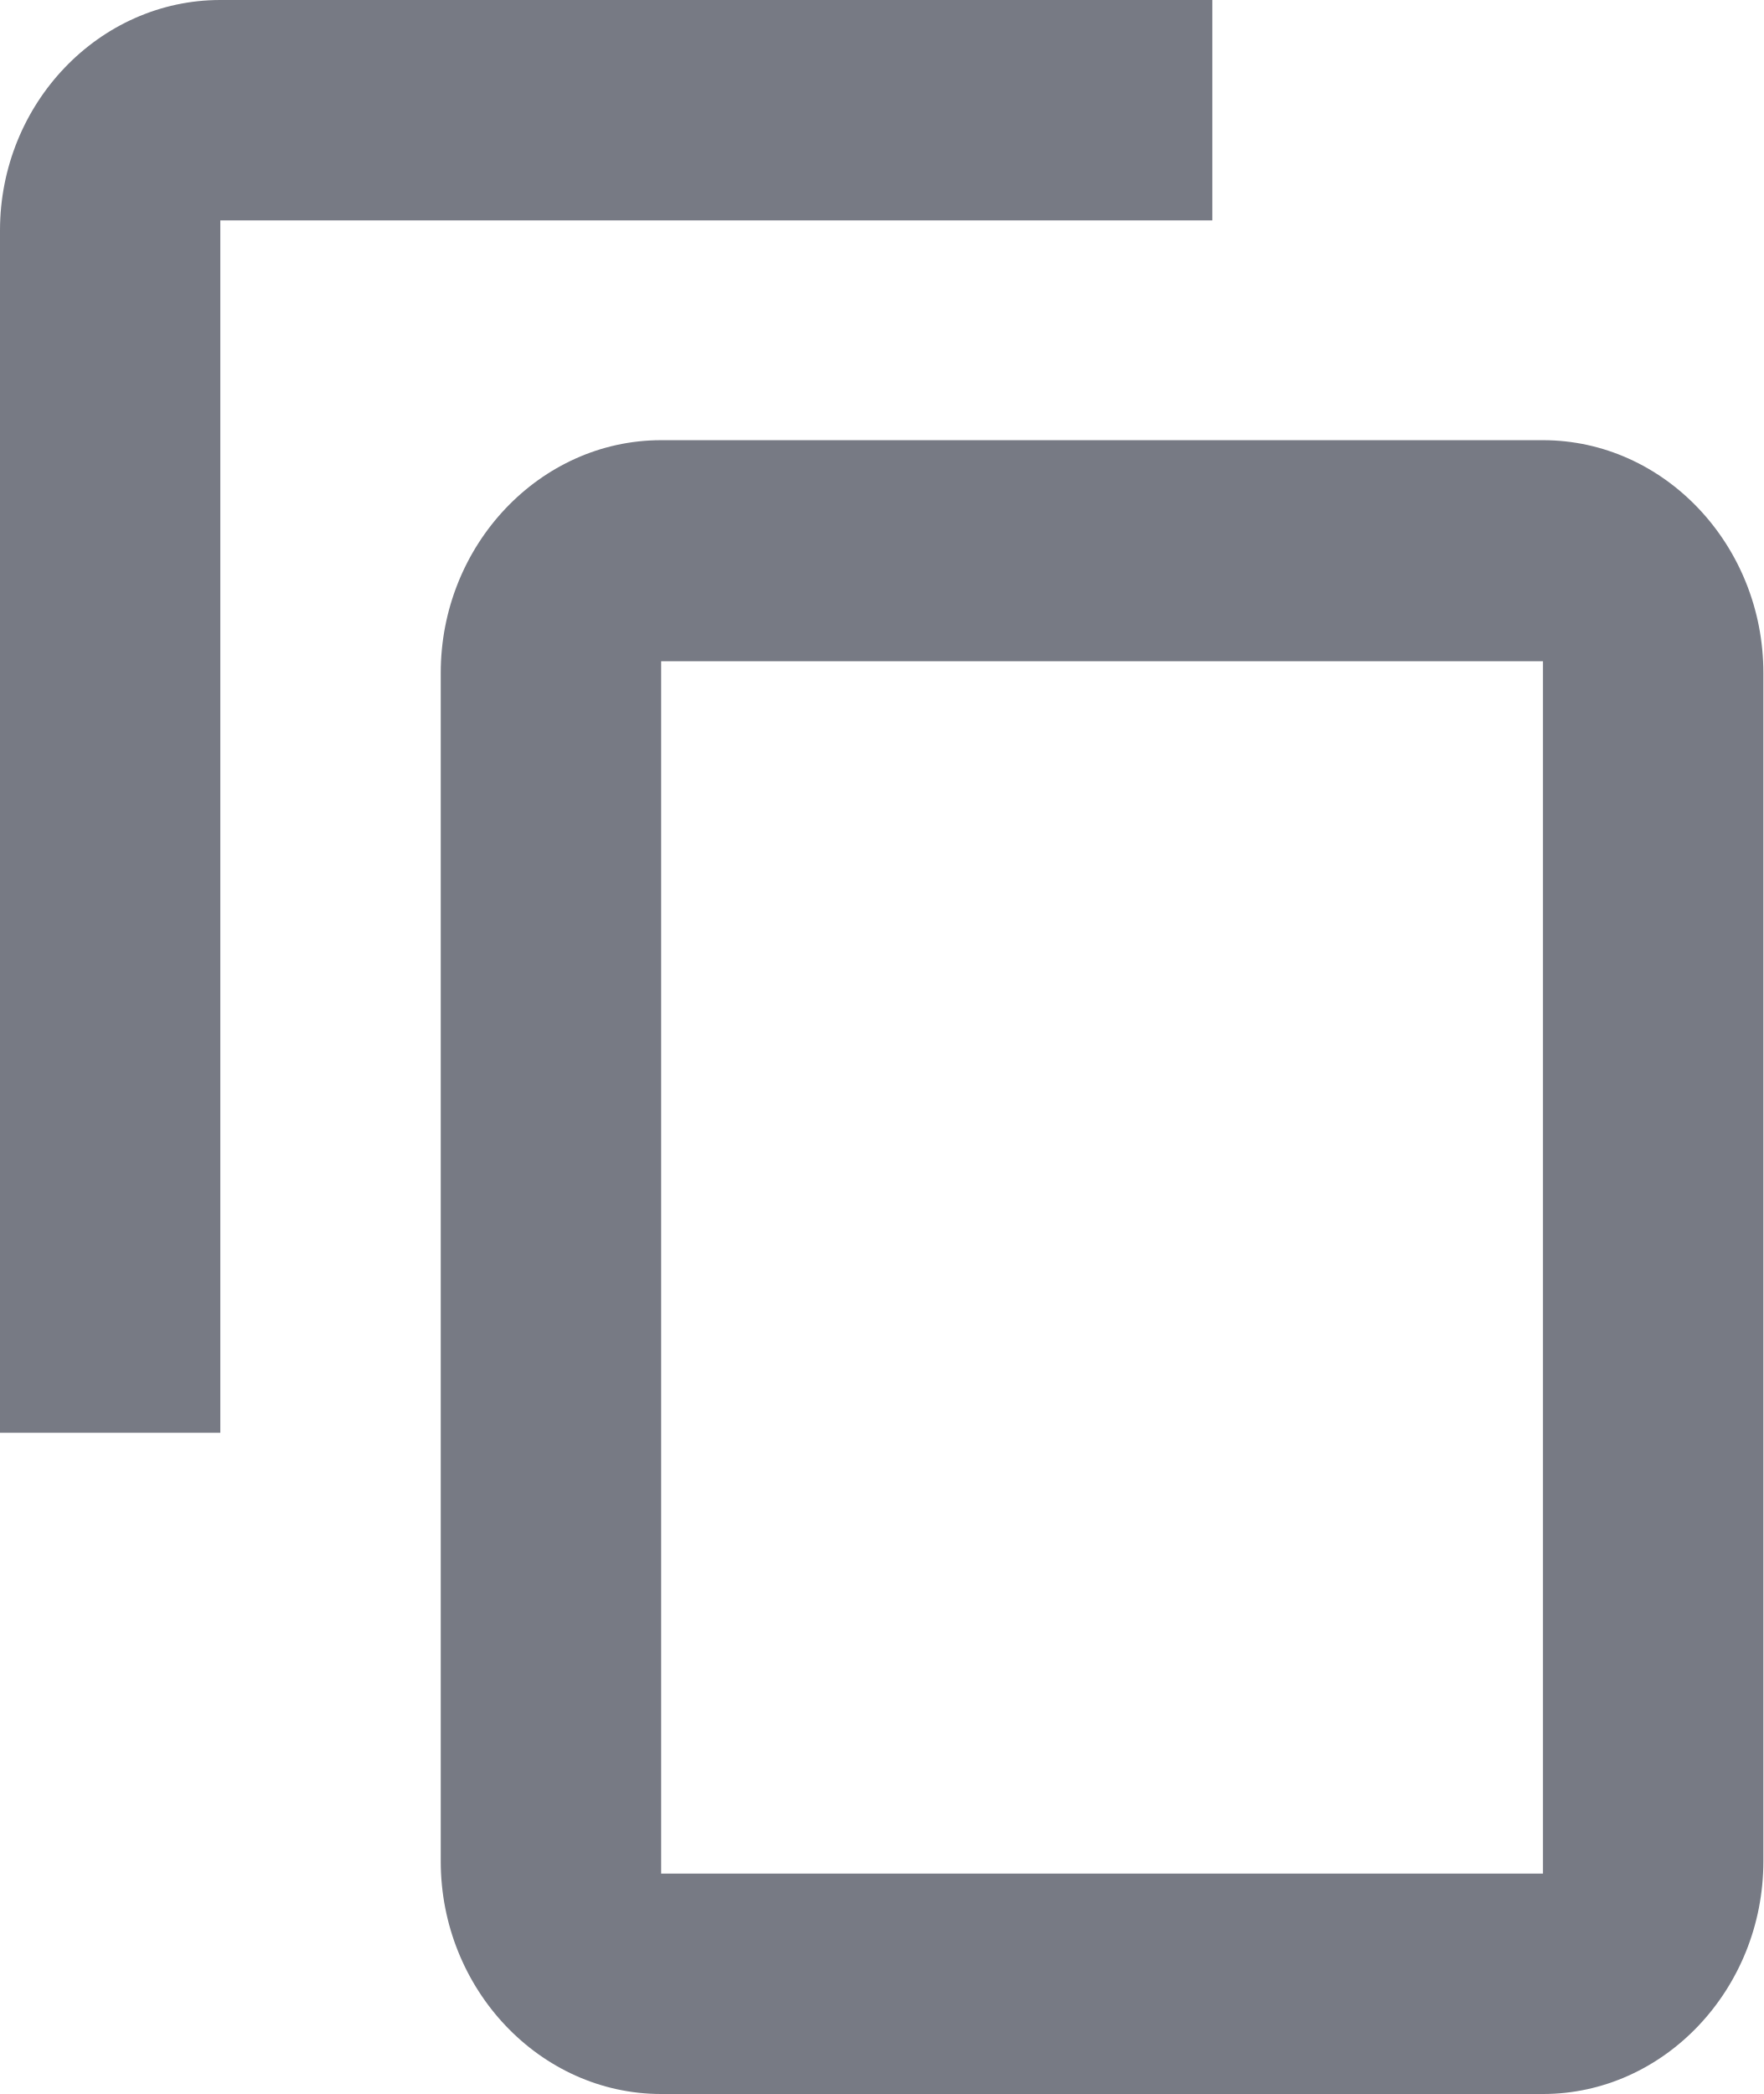
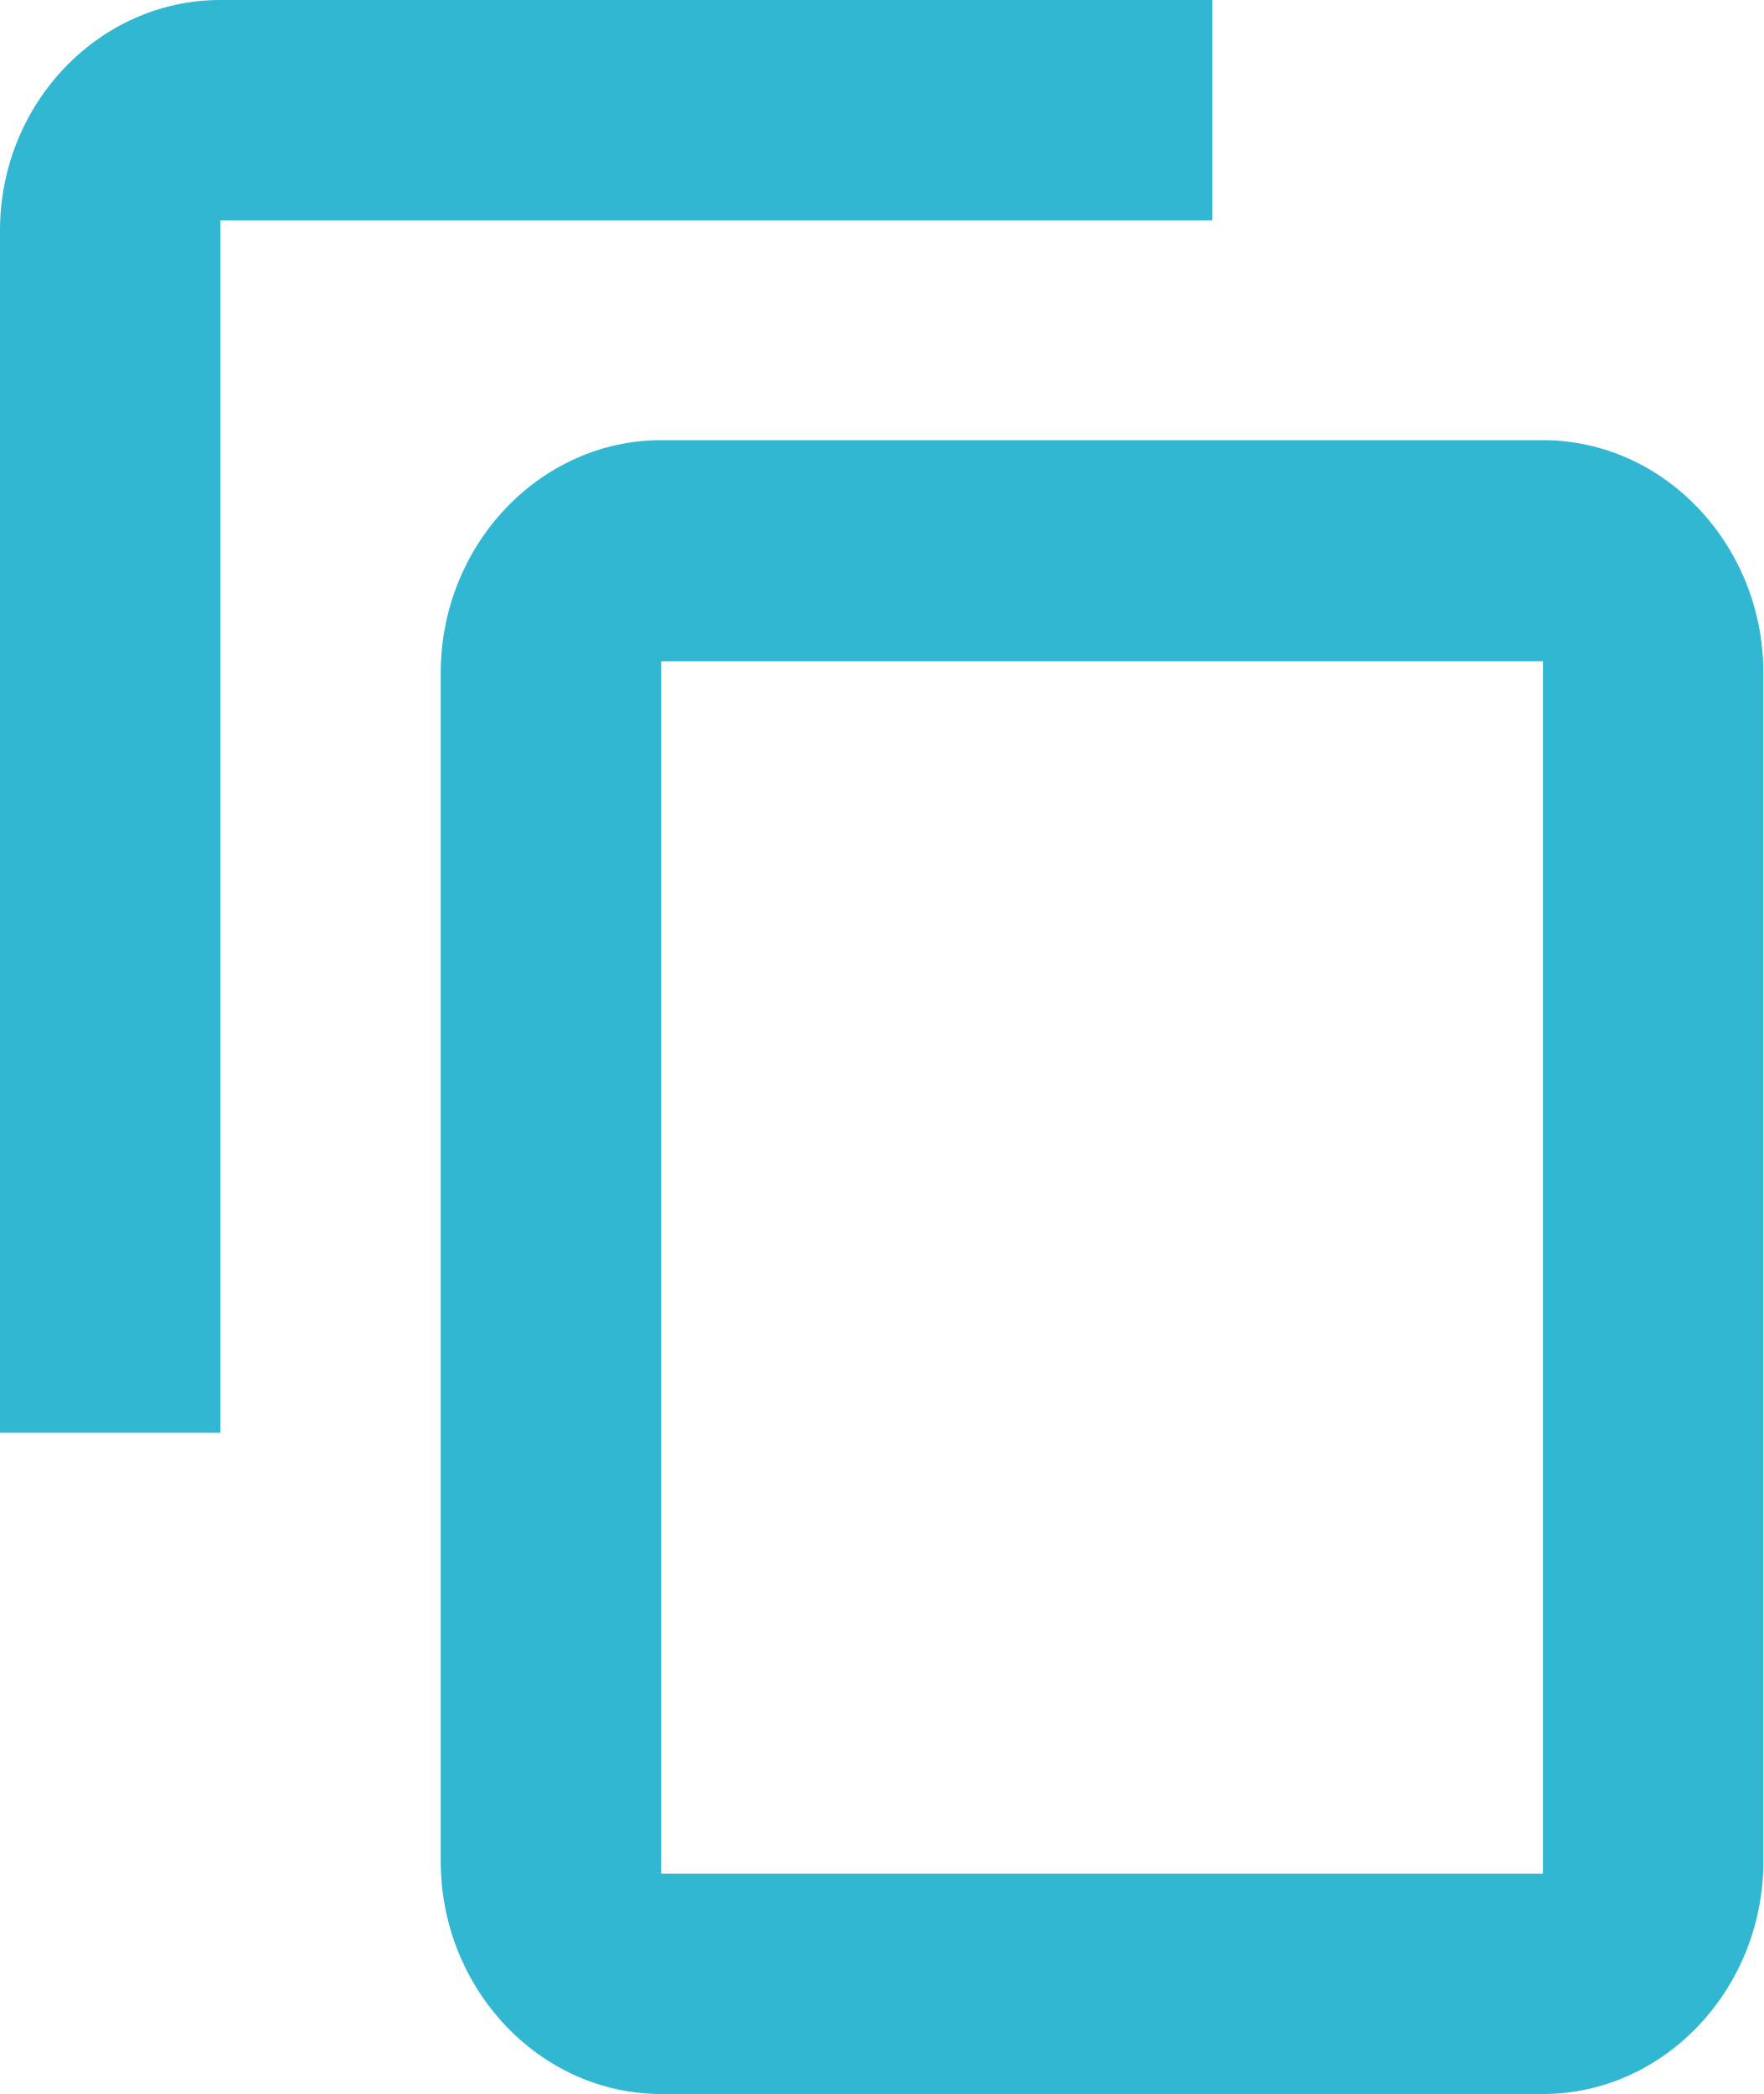
<svg xmlns="http://www.w3.org/2000/svg" width="16px" height="19px">
-   <path fill-rule="evenodd" fill="rgb(119, 122, 132)" d="M11.000,-0.000 L1.999,-0.000 C0.899,-0.000 -0.000,0.941 -0.000,2.091 L-0.000,13.000 L1.999,13.000 L1.999,2.000 L11.000,2.000 L11.000,-0.000 ZM14.000,3.994 L5.999,3.994 C4.900,3.994 3.999,4.944 3.999,6.106 L3.999,16.888 C3.999,18.049 4.900,19.000 5.999,19.000 L14.000,19.000 C15.099,19.000 16.000,18.049 16.000,16.888 L16.000,6.106 C16.000,4.944 15.099,3.994 14.000,3.994 ZM14.000,17.000 L5.999,17.000 L5.999,6.000 L14.000,6.000 L14.000,17.000 Z" />
+   <path fill-rule="evenodd" fill="rgb(49,183,209)" d="M11.000,-0.000 L1.999,-0.000 C0.899,-0.000 -0.000,0.941 -0.000,2.091 L-0.000,13.000 L1.999,13.000 L1.999,2.000 L11.000,2.000 L11.000,-0.000 ZM14.000,3.994 L5.999,3.994 C4.900,3.994 3.999,4.944 3.999,6.106 L3.999,16.888 C3.999,18.049 4.900,19.000 5.999,19.000 L14.000,19.000 C15.099,19.000 16.000,18.049 16.000,16.888 L16.000,6.106 C16.000,4.944 15.099,3.994 14.000,3.994 ZM14.000,17.000 L5.999,17.000 L5.999,6.000 L14.000,6.000 L14.000,17.000 Z" />
</svg>
